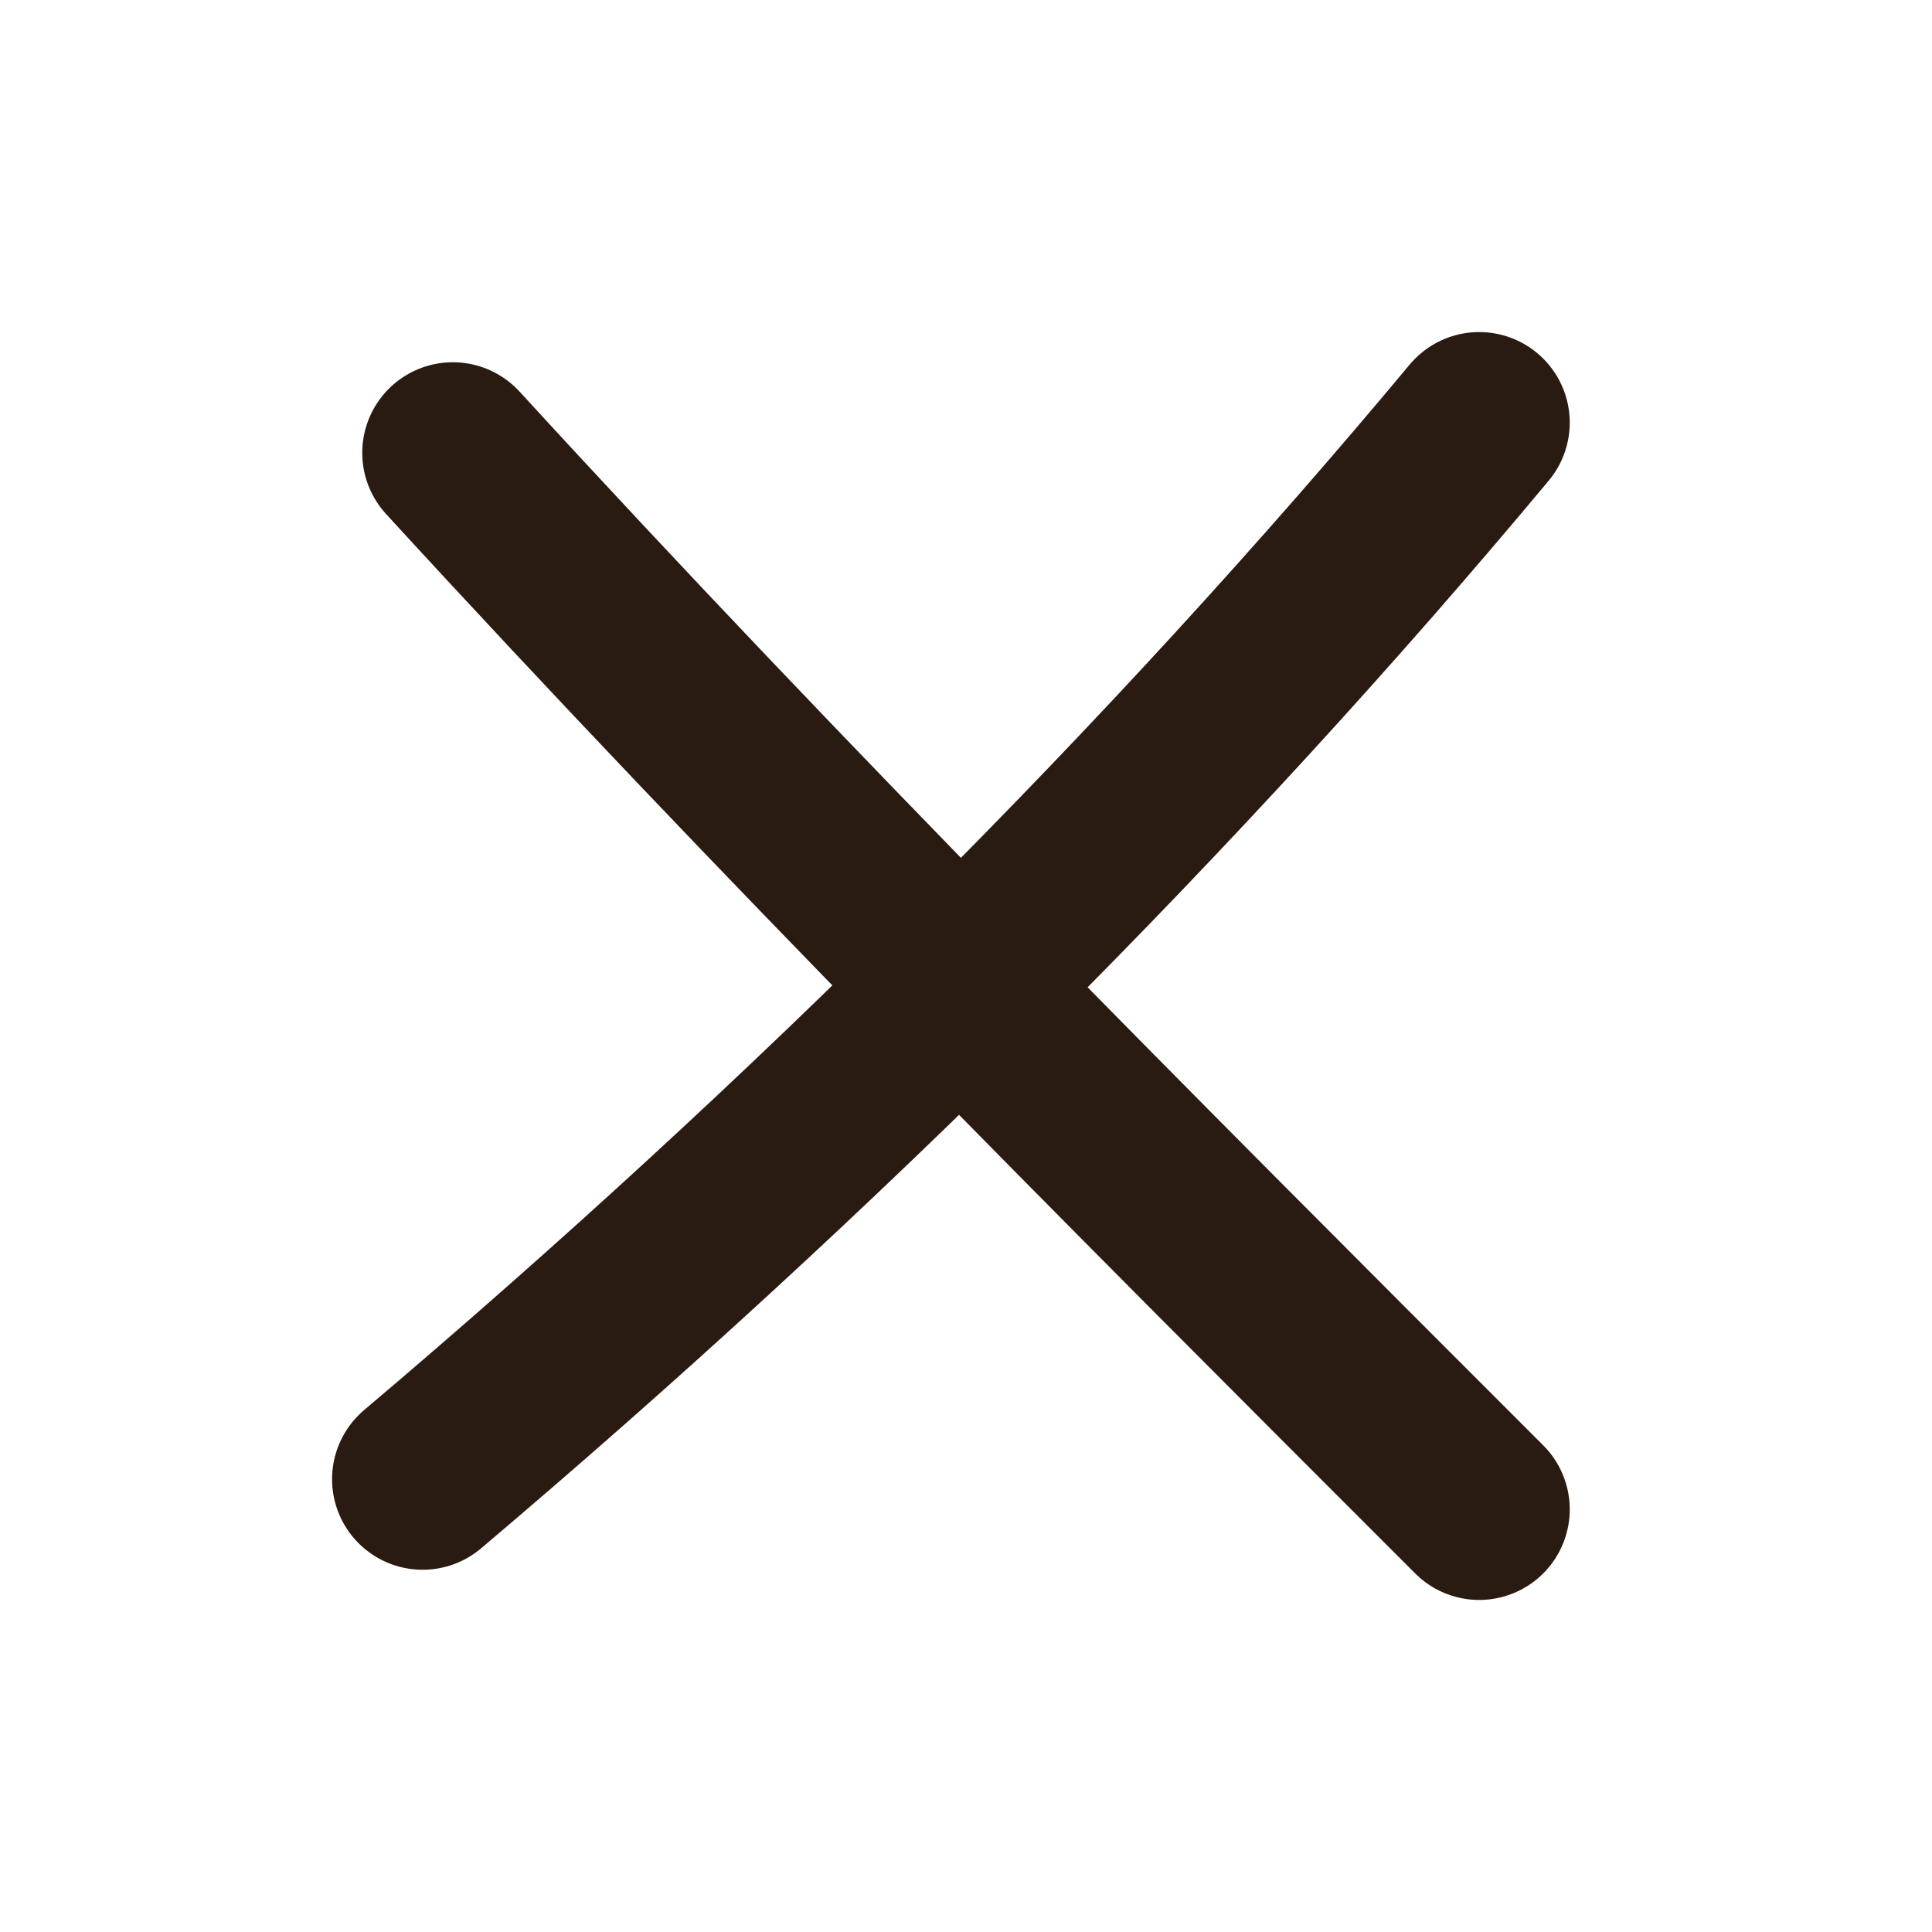
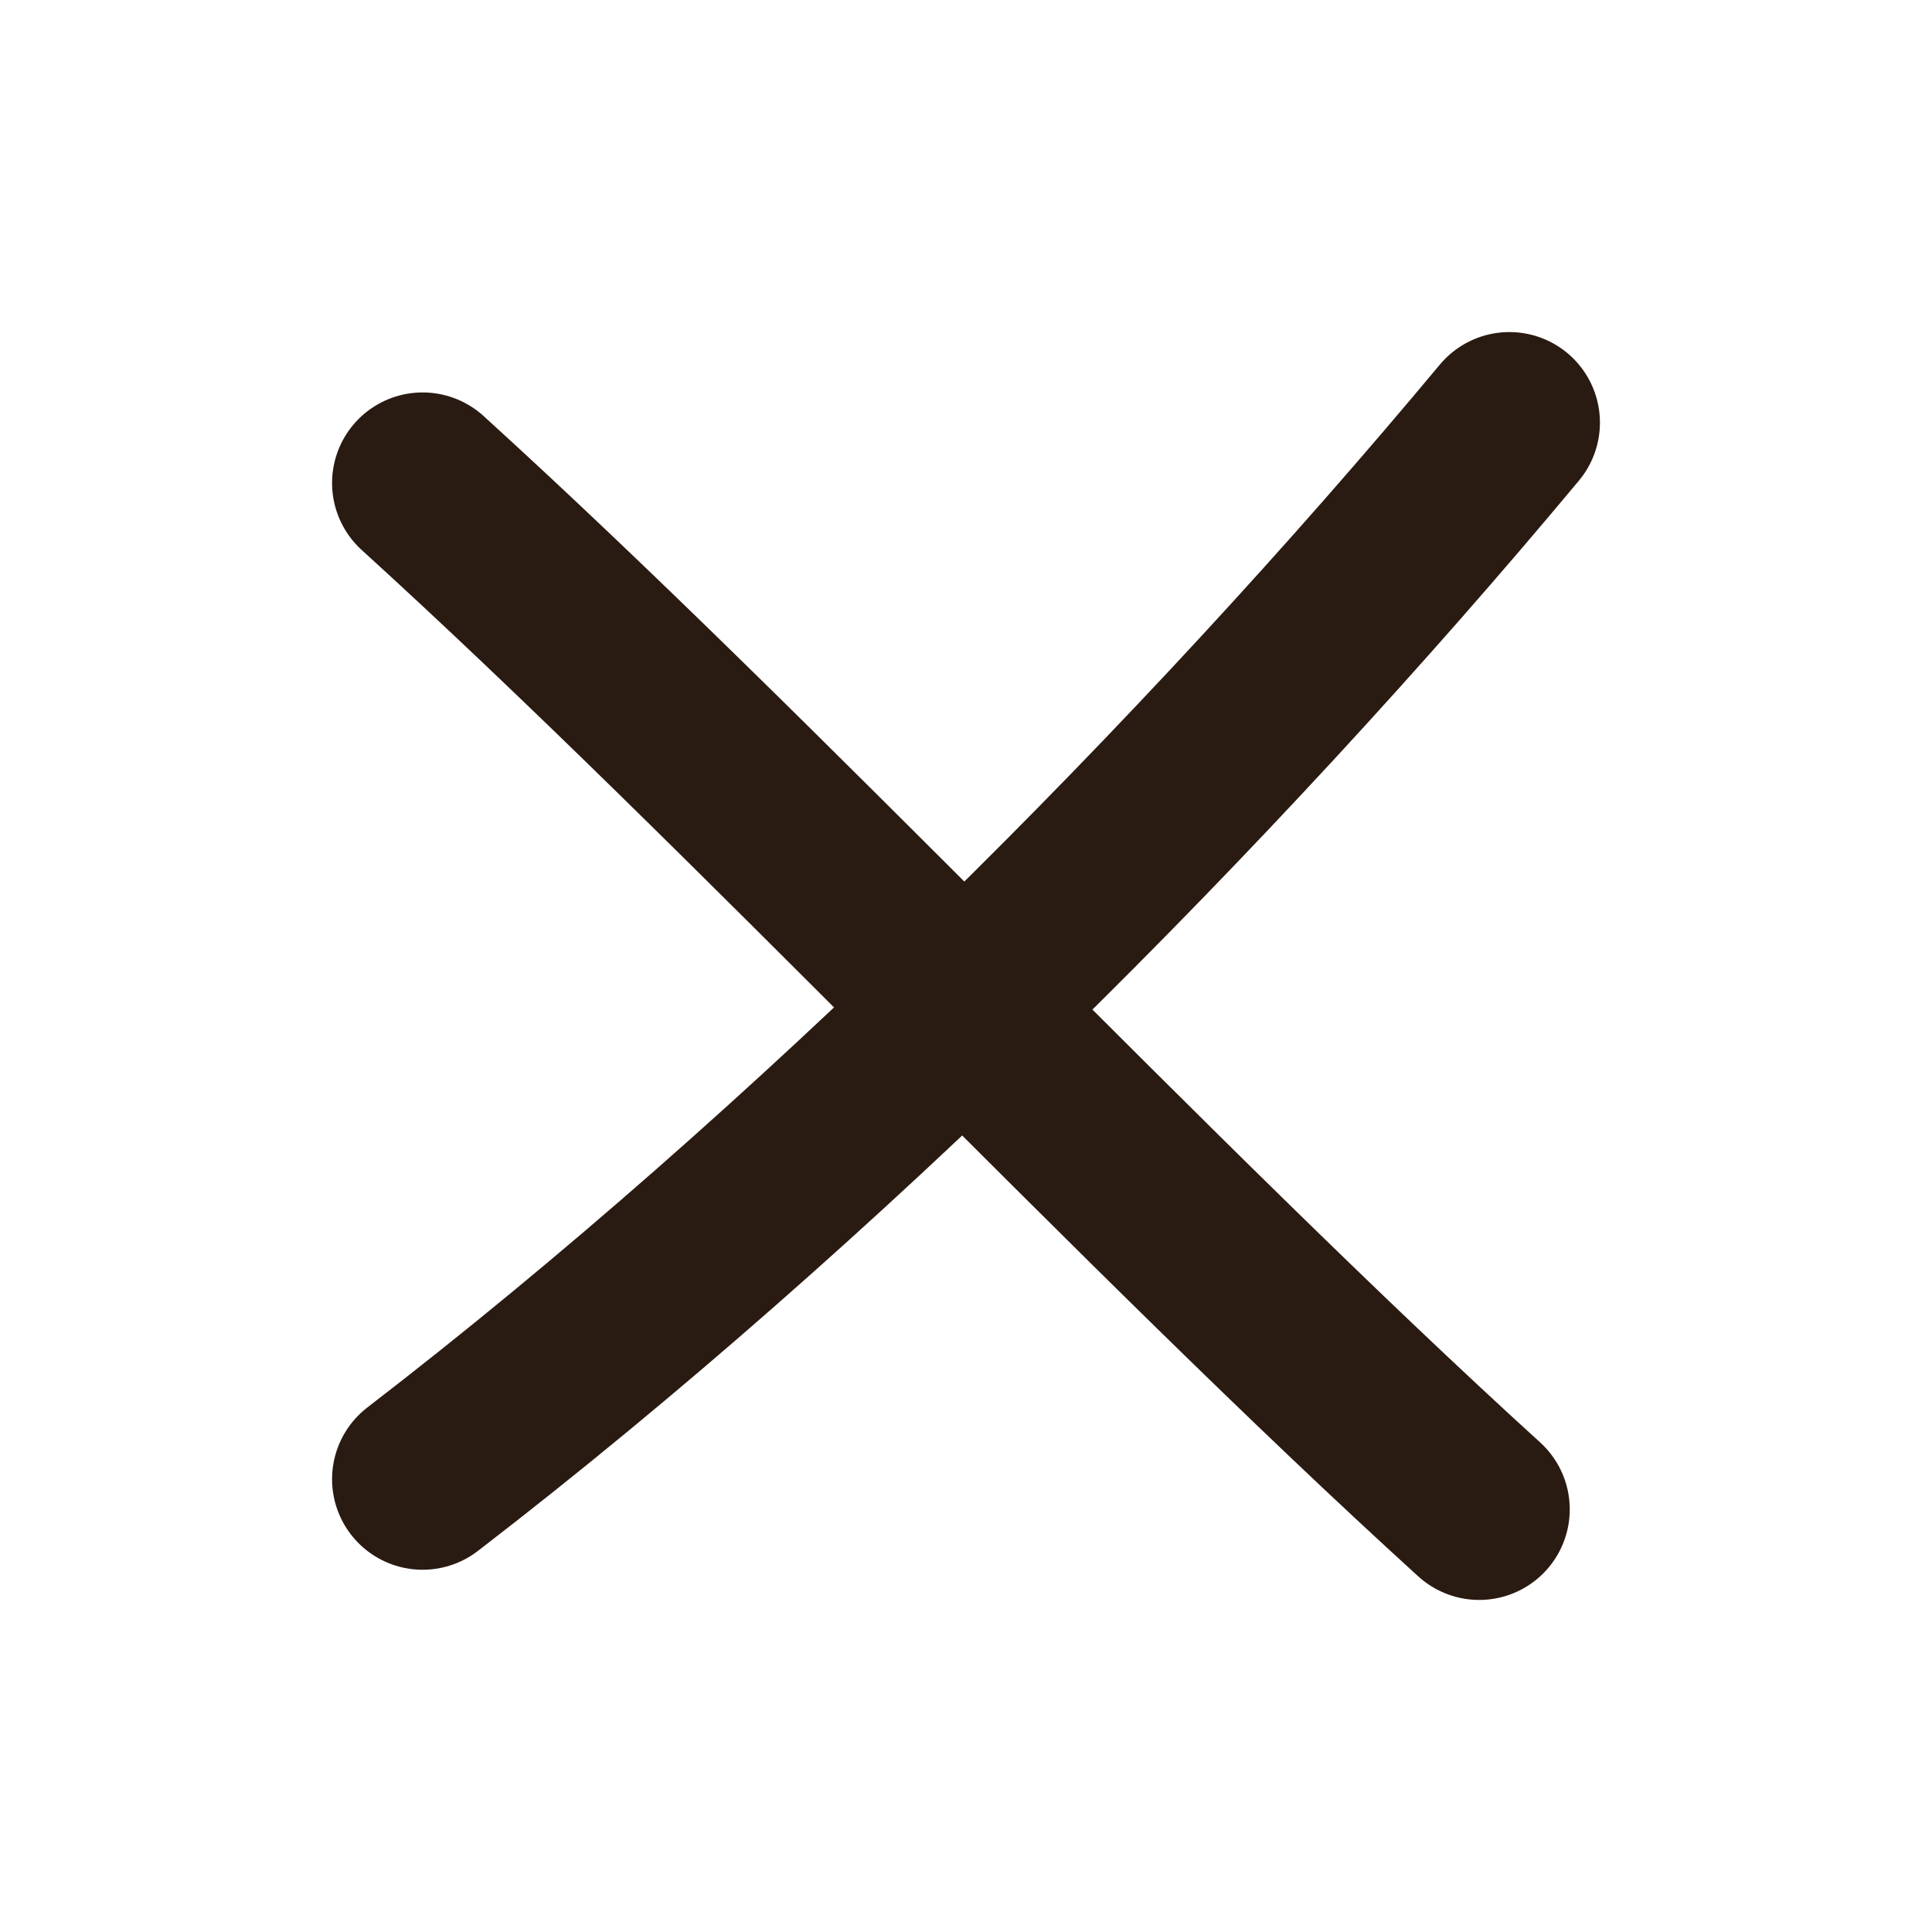
<svg xmlns="http://www.w3.org/2000/svg" viewBox="0 0 64 64" fill="none">
-   <path d="M15 15c11 12 22 23 34 35M49 14c-10 12-22 24-35 35" stroke="#2A1B12" stroke-width="6" stroke-linecap="round" />
+   <path d="M14 16c11 10 24 24 35 34M50 14c-10 12-23 25-36 35" stroke="#2A1B12" stroke-width="6" stroke-linecap="round" />
</svg>
